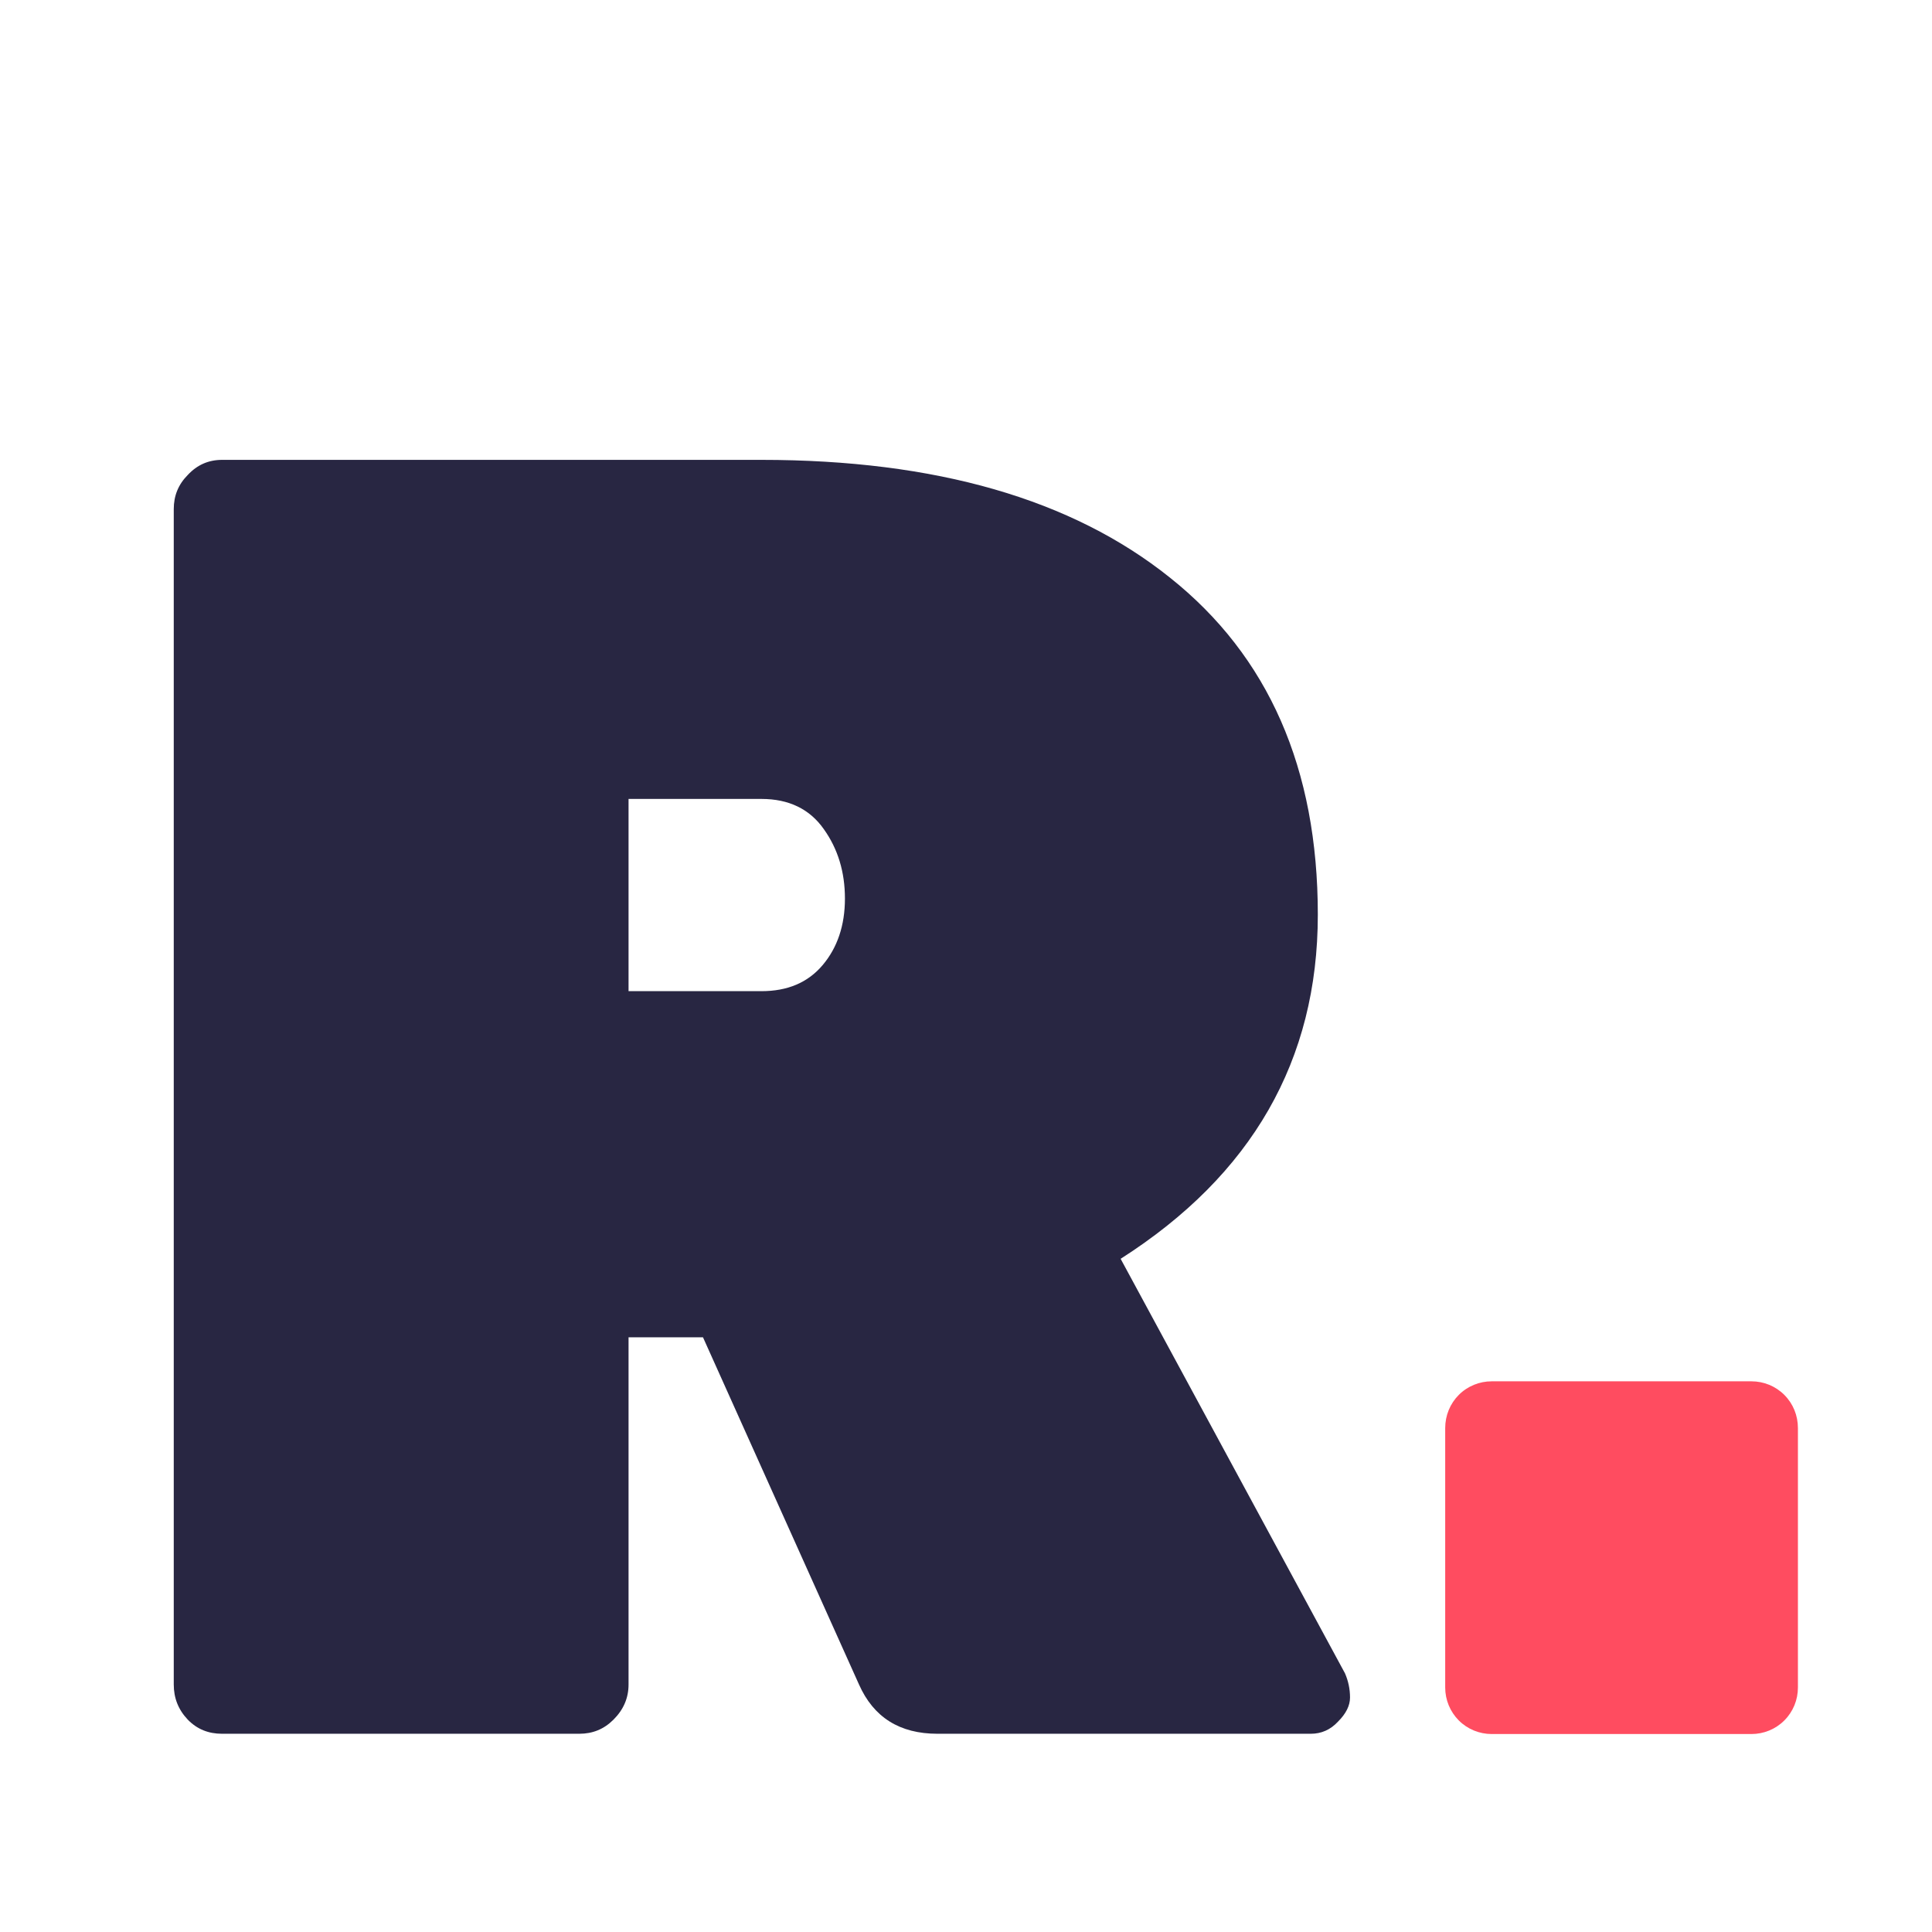
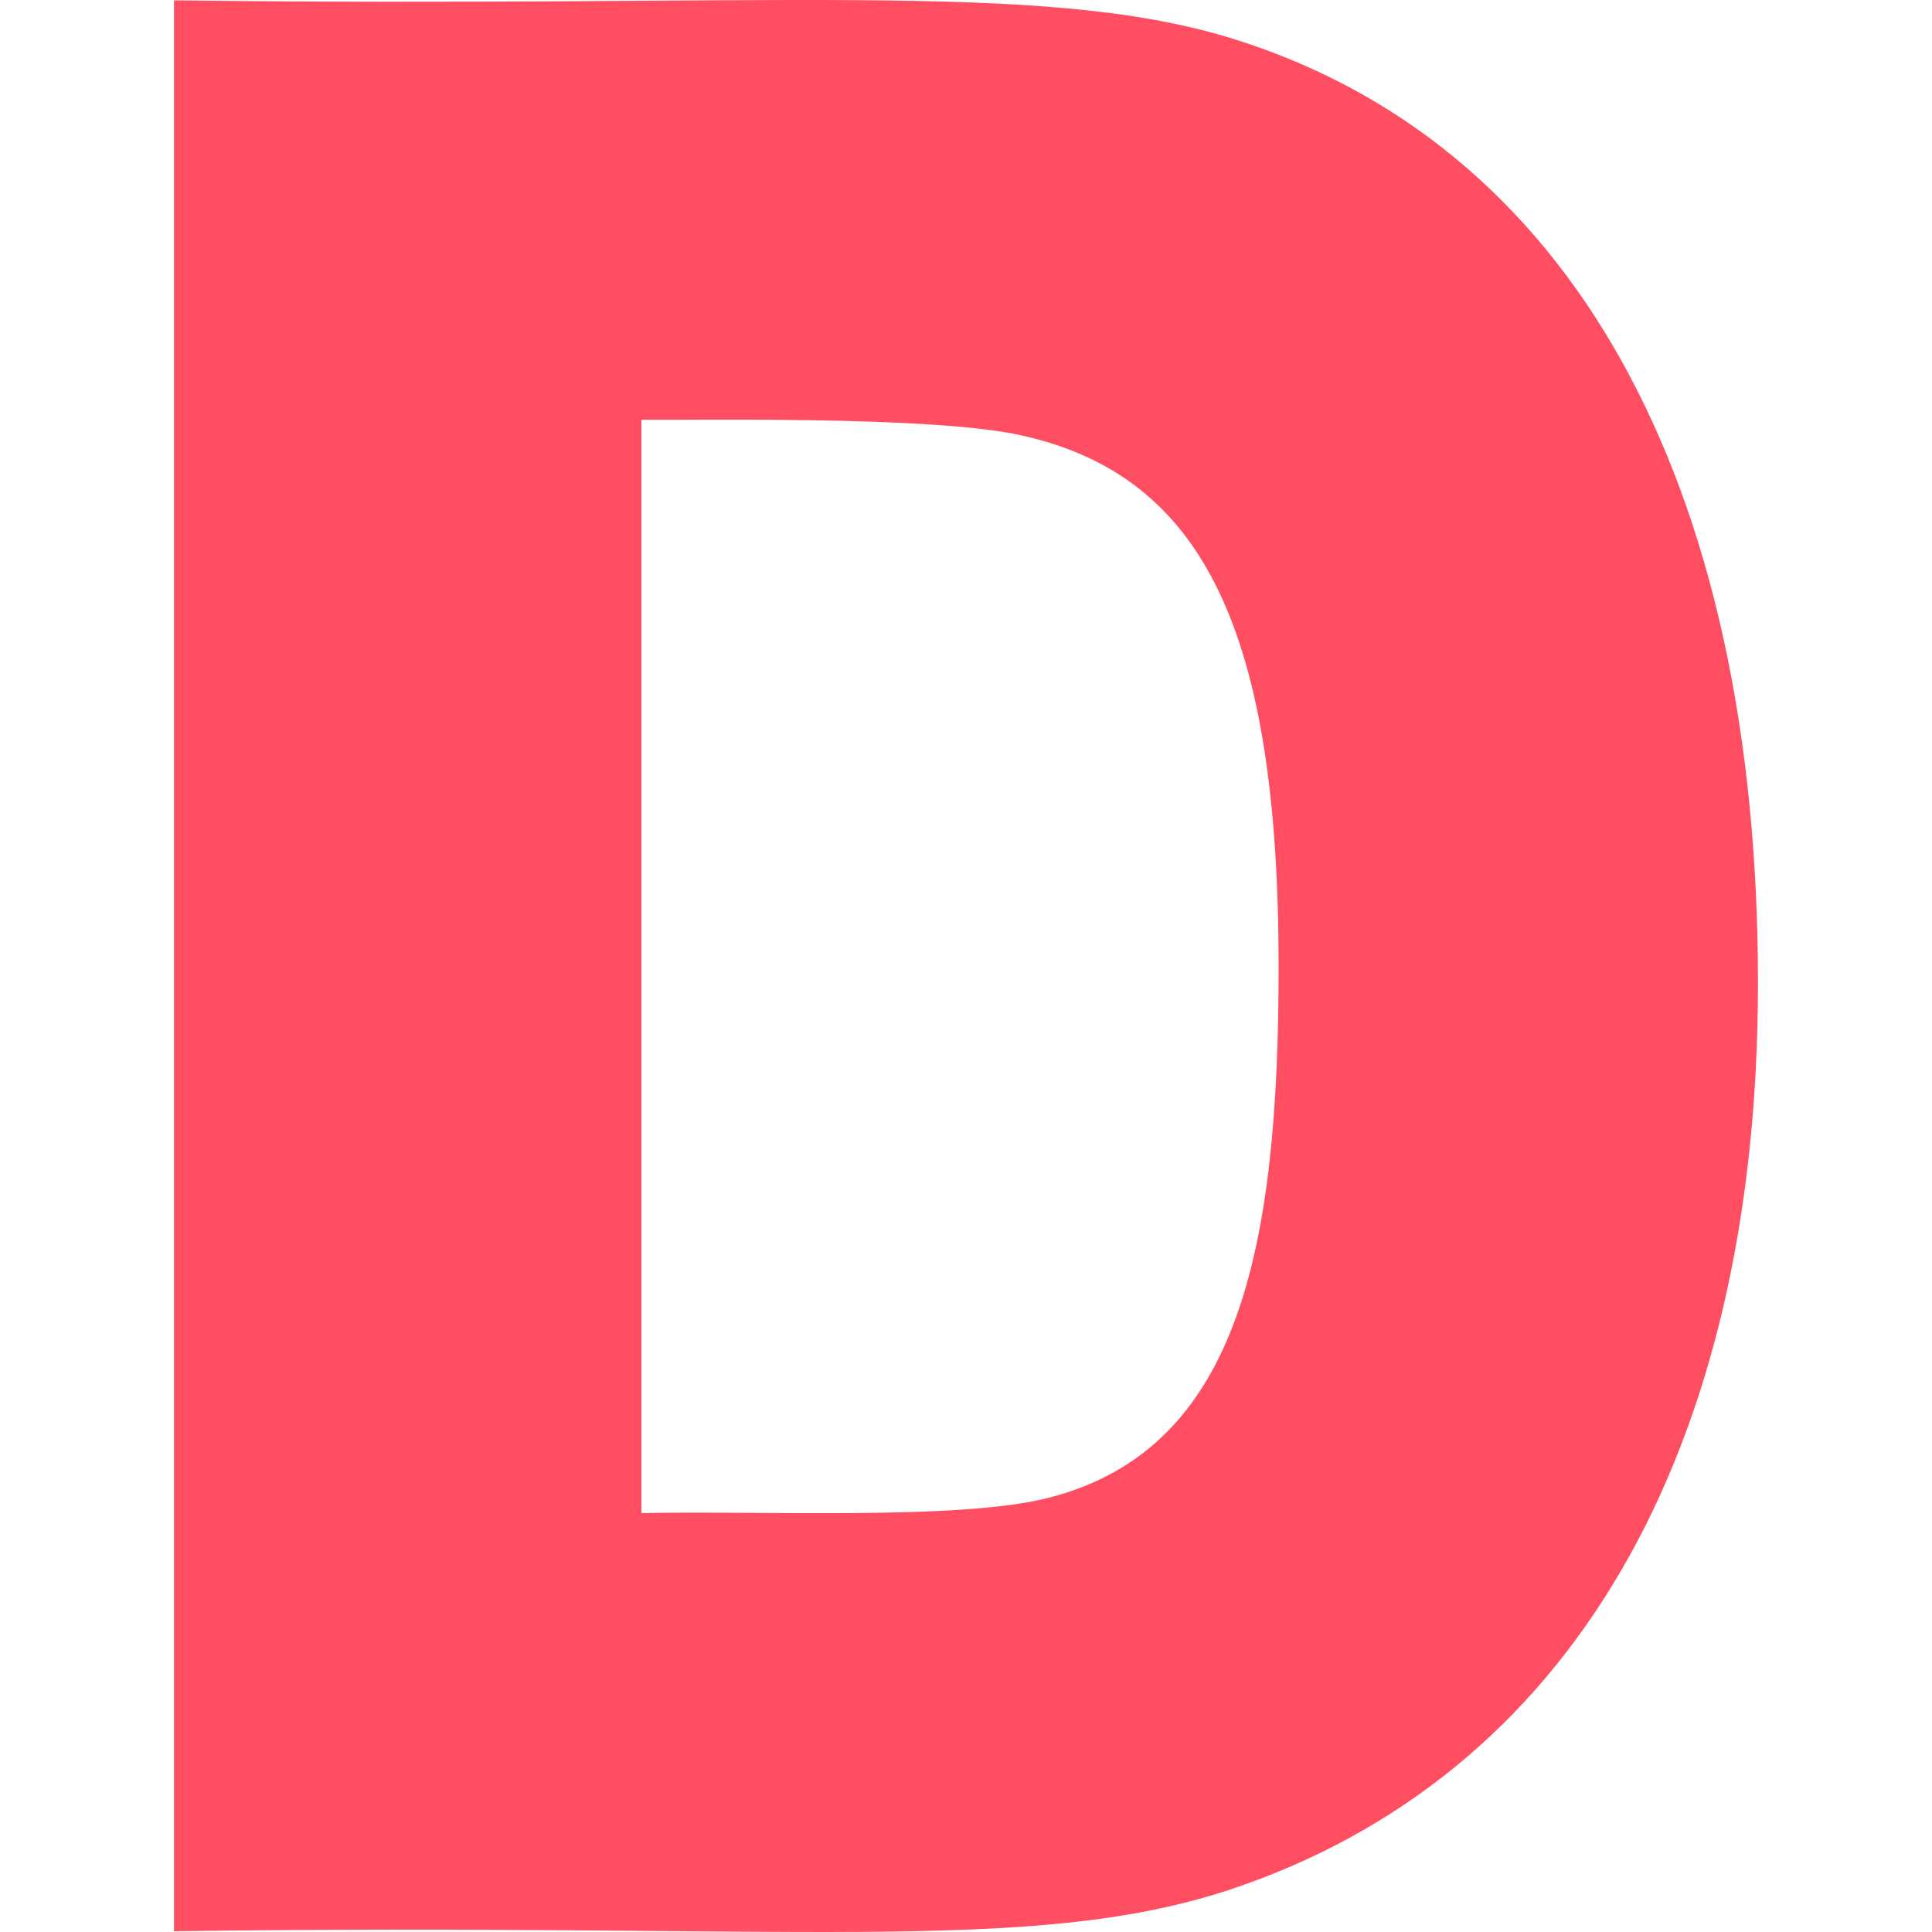
- <svg xmlns="http://www.w3.org/2000/svg" width="40" zoomAndPan="magnify" viewBox="0 0 30 30" height="40" preserveAspectRatio="xMidYMid meet" version="1.0">
-   <defs>
-     <g />
-     <clipPath id="228b6a4130">
-       <path d="M 22.441 21.449 L 27.918 21.449 L 27.918 26.926 L 22.441 26.926 Z M 22.441 21.449 " clip-rule="nonzero" />
-     </clipPath>
-     <clipPath id="7403153f4b">
-       <path d="M 23.164 21.449 L 27.195 21.449 C 27.387 21.449 27.57 21.523 27.707 21.66 C 27.844 21.797 27.918 21.98 27.918 22.176 L 27.918 26.203 C 27.918 26.395 27.844 26.578 27.707 26.715 C 27.57 26.852 27.387 26.926 27.195 26.926 L 23.164 26.926 C 22.973 26.926 22.789 26.852 22.652 26.715 C 22.516 26.578 22.441 26.395 22.441 26.203 L 22.441 22.176 C 22.441 21.98 22.516 21.797 22.652 21.66 C 22.789 21.523 22.973 21.449 23.164 21.449 " clip-rule="nonzero" />
-     </clipPath>
-   </defs>
-   <g clip-path="url(#228b6a4130)">
-     <g clip-path="url(#7403153f4b)">
-       <path fill="#ff4c60" d="M 22.441 21.449 L 27.918 21.449 L 27.918 26.926 L 22.441 26.926 Z M 22.441 21.449 " fill-opacity="1" fill-rule="nonzero" />
-     </g>
-   </g>
-   <g fill="#282642" fill-opacity="1">
-     <g transform="translate(0.854059, 26.92175)">
-       <g>
-         <path d="M 20.031 -0.938 C 20.082 -0.82 20.109 -0.695 20.109 -0.562 C 20.109 -0.438 20.047 -0.312 19.922 -0.188 C 19.805 -0.062 19.664 0 19.5 0 L 13.703 0 C 13.117 0 12.711 -0.254 12.484 -0.766 L 10.062 -6.156 L 8.906 -6.156 L 8.906 -0.766 C 8.906 -0.555 8.828 -0.375 8.672 -0.219 C 8.523 -0.07 8.348 0 8.141 0 L 2.594 0 C 2.383 0 2.207 -0.07 2.062 -0.219 C 1.914 -0.375 1.844 -0.555 1.844 -0.766 L 1.844 -19.016 C 1.844 -19.223 1.914 -19.398 2.062 -19.547 C 2.207 -19.703 2.383 -19.781 2.594 -19.781 L 10.969 -19.781 C 13.676 -19.781 15.789 -19.172 17.312 -17.953 C 18.844 -16.734 19.609 -14.988 19.609 -12.719 C 19.609 -10.457 18.586 -8.676 16.547 -7.375 Z M 8.906 -14.516 L 8.906 -11.531 L 10.969 -11.531 C 11.375 -11.531 11.691 -11.664 11.922 -11.938 C 12.148 -12.207 12.266 -12.551 12.266 -12.969 C 12.266 -13.383 12.156 -13.742 11.938 -14.047 C 11.719 -14.359 11.395 -14.516 10.969 -14.516 Z M 8.906 -14.516 " />
-       </g>
-     </g>
+ <svg xmlns="http://www.w3.org/2000/svg" version="1.1" width="512" height="512" x="0" y="0" viewBox="0 0 512.296 512.296" style="enable-background:new 0 0 512 512" xml:space="preserve" class="">
+   <g>
+     <path d="M325.757 501.179c90.527-29.941 140.391-116.005 140.391-240.502 0-133.506-49.863-223.217-140.42-250.771C275.11-5.299 206.339 2.087 46.148.092v512c165.389-2.29 226.628 6.38 279.609-10.913zm-155.683-99.961v-289.93c10.534.26 77.335-1.262 101.045 4.219 48.252 10.811 67.925 52.343 67.925 140.907 0 74.443-10.342 127.68-60.776 140.688-23.448 6.14-76.602 3.42-108.194 4.116z" fill="#ff4d61" data-original="#000000" opacity="1" class="" />
  </g>
</svg>
